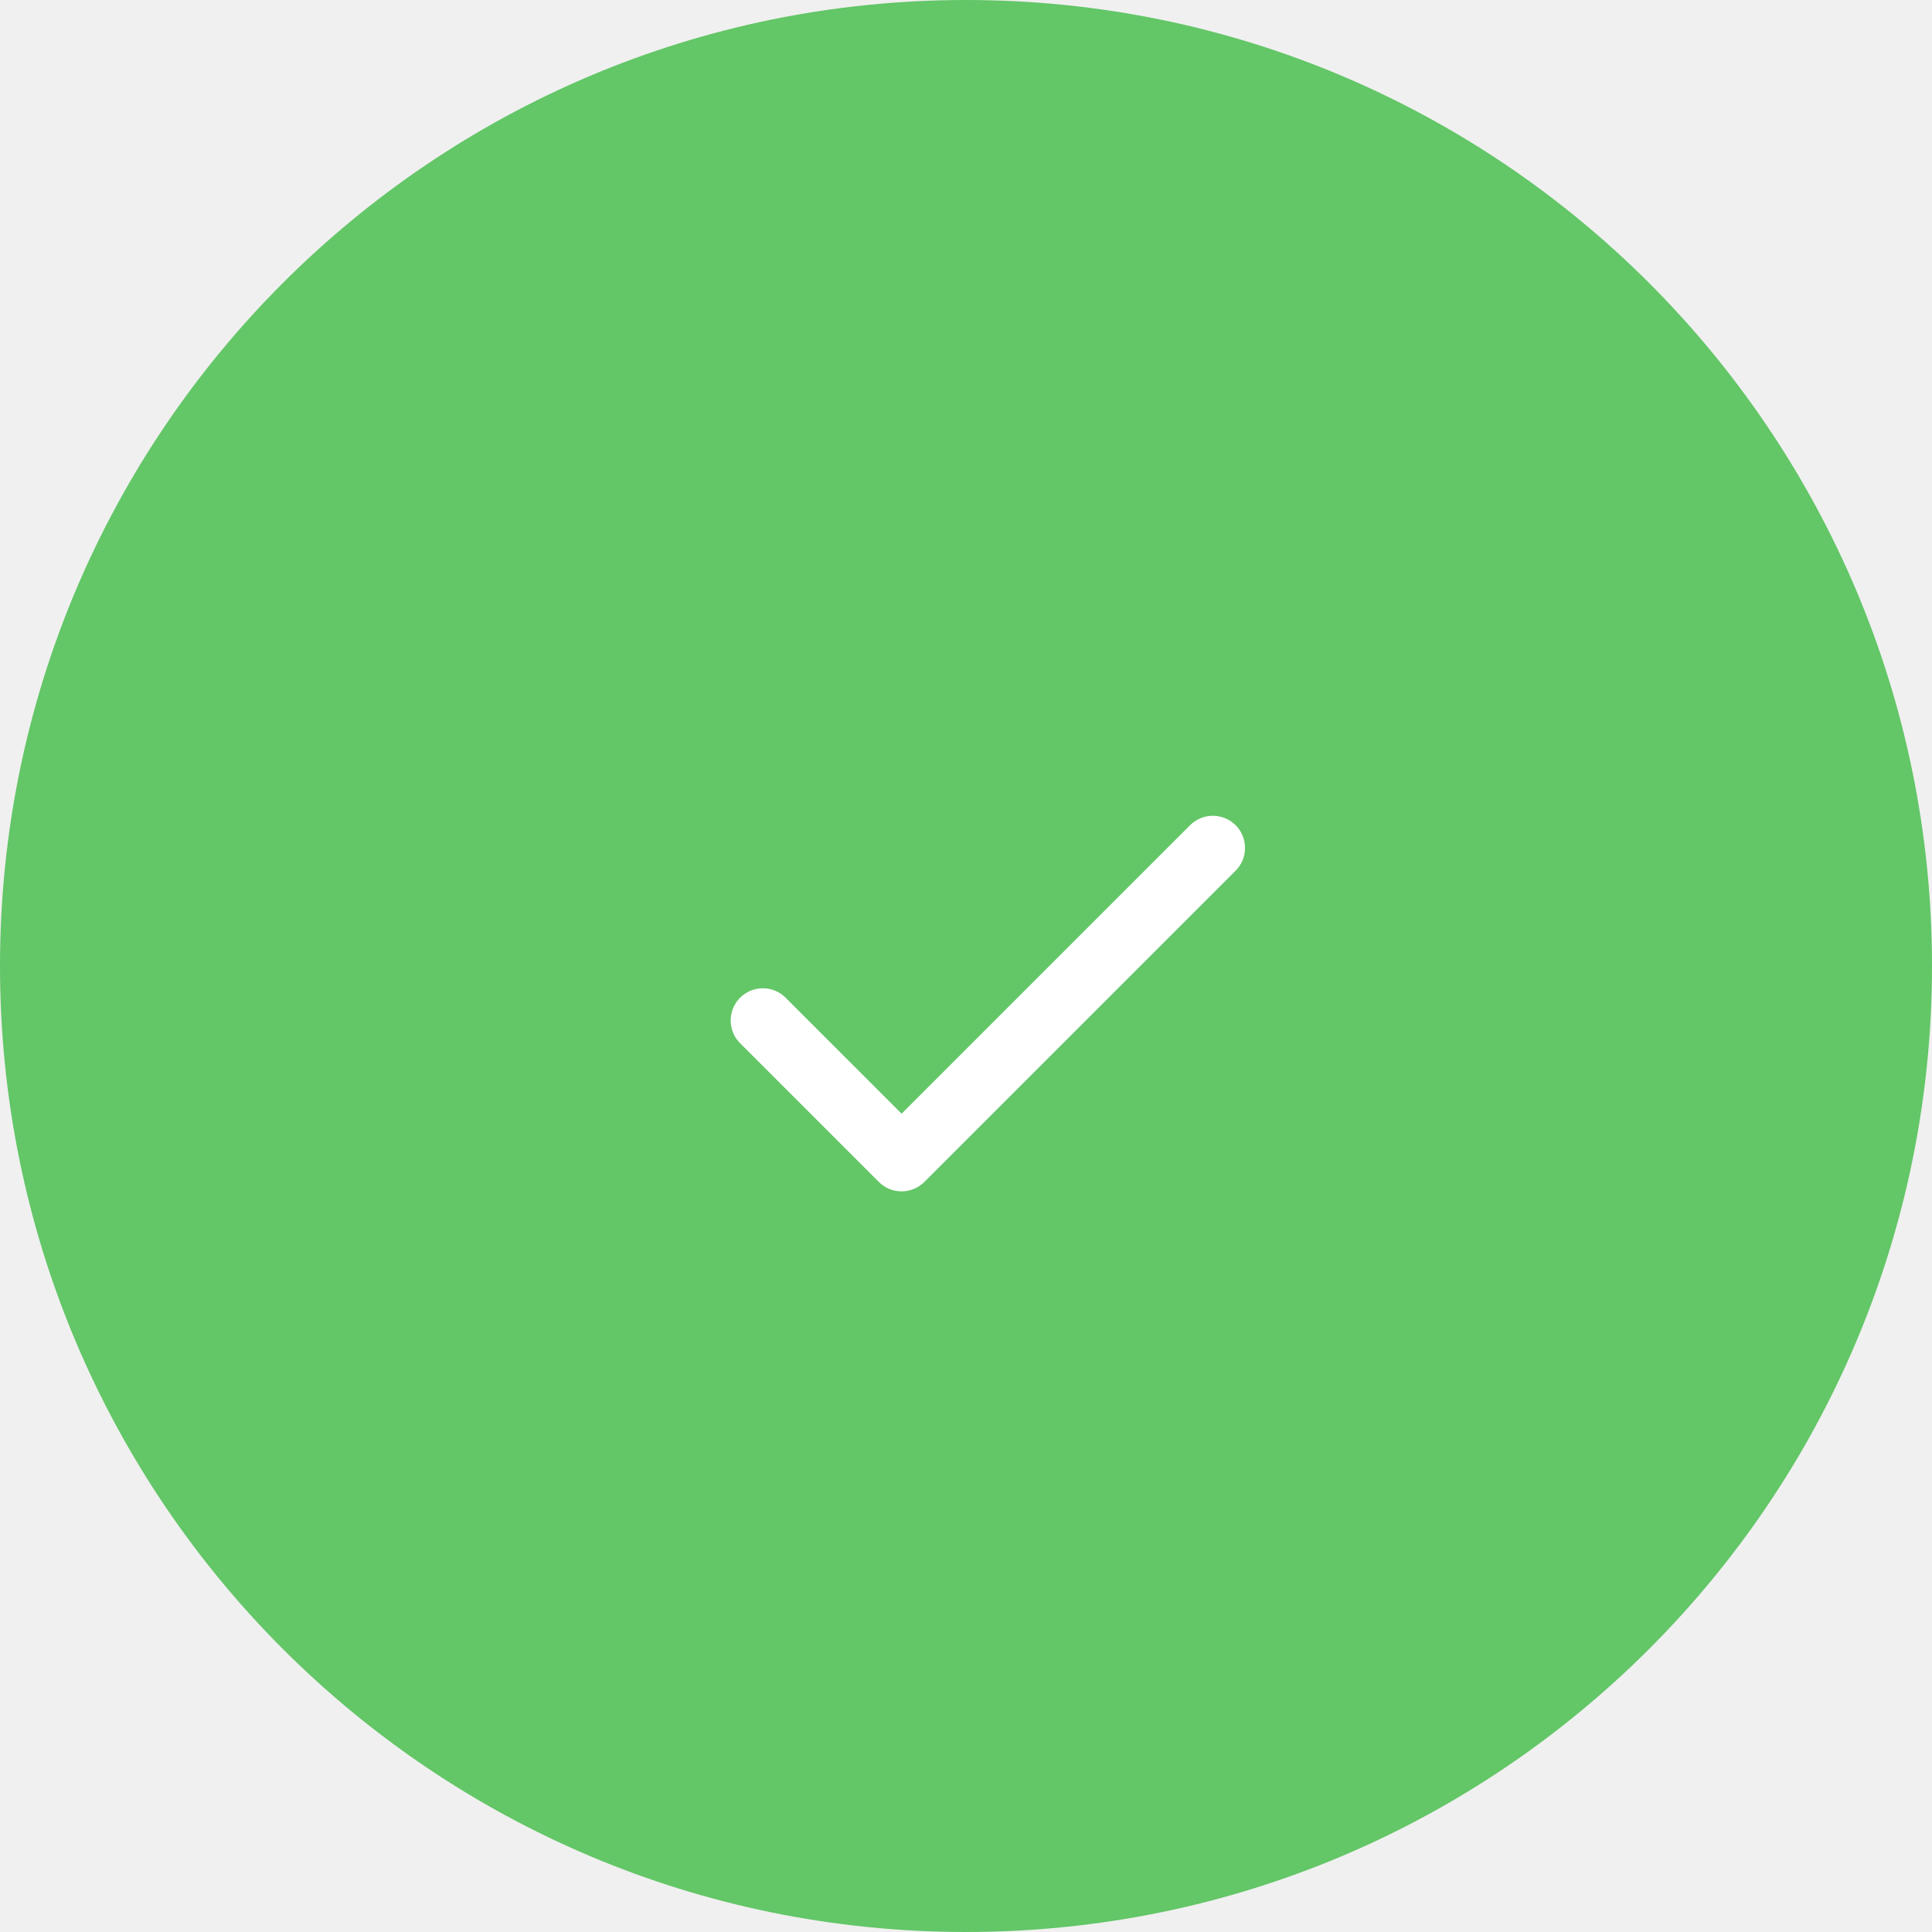
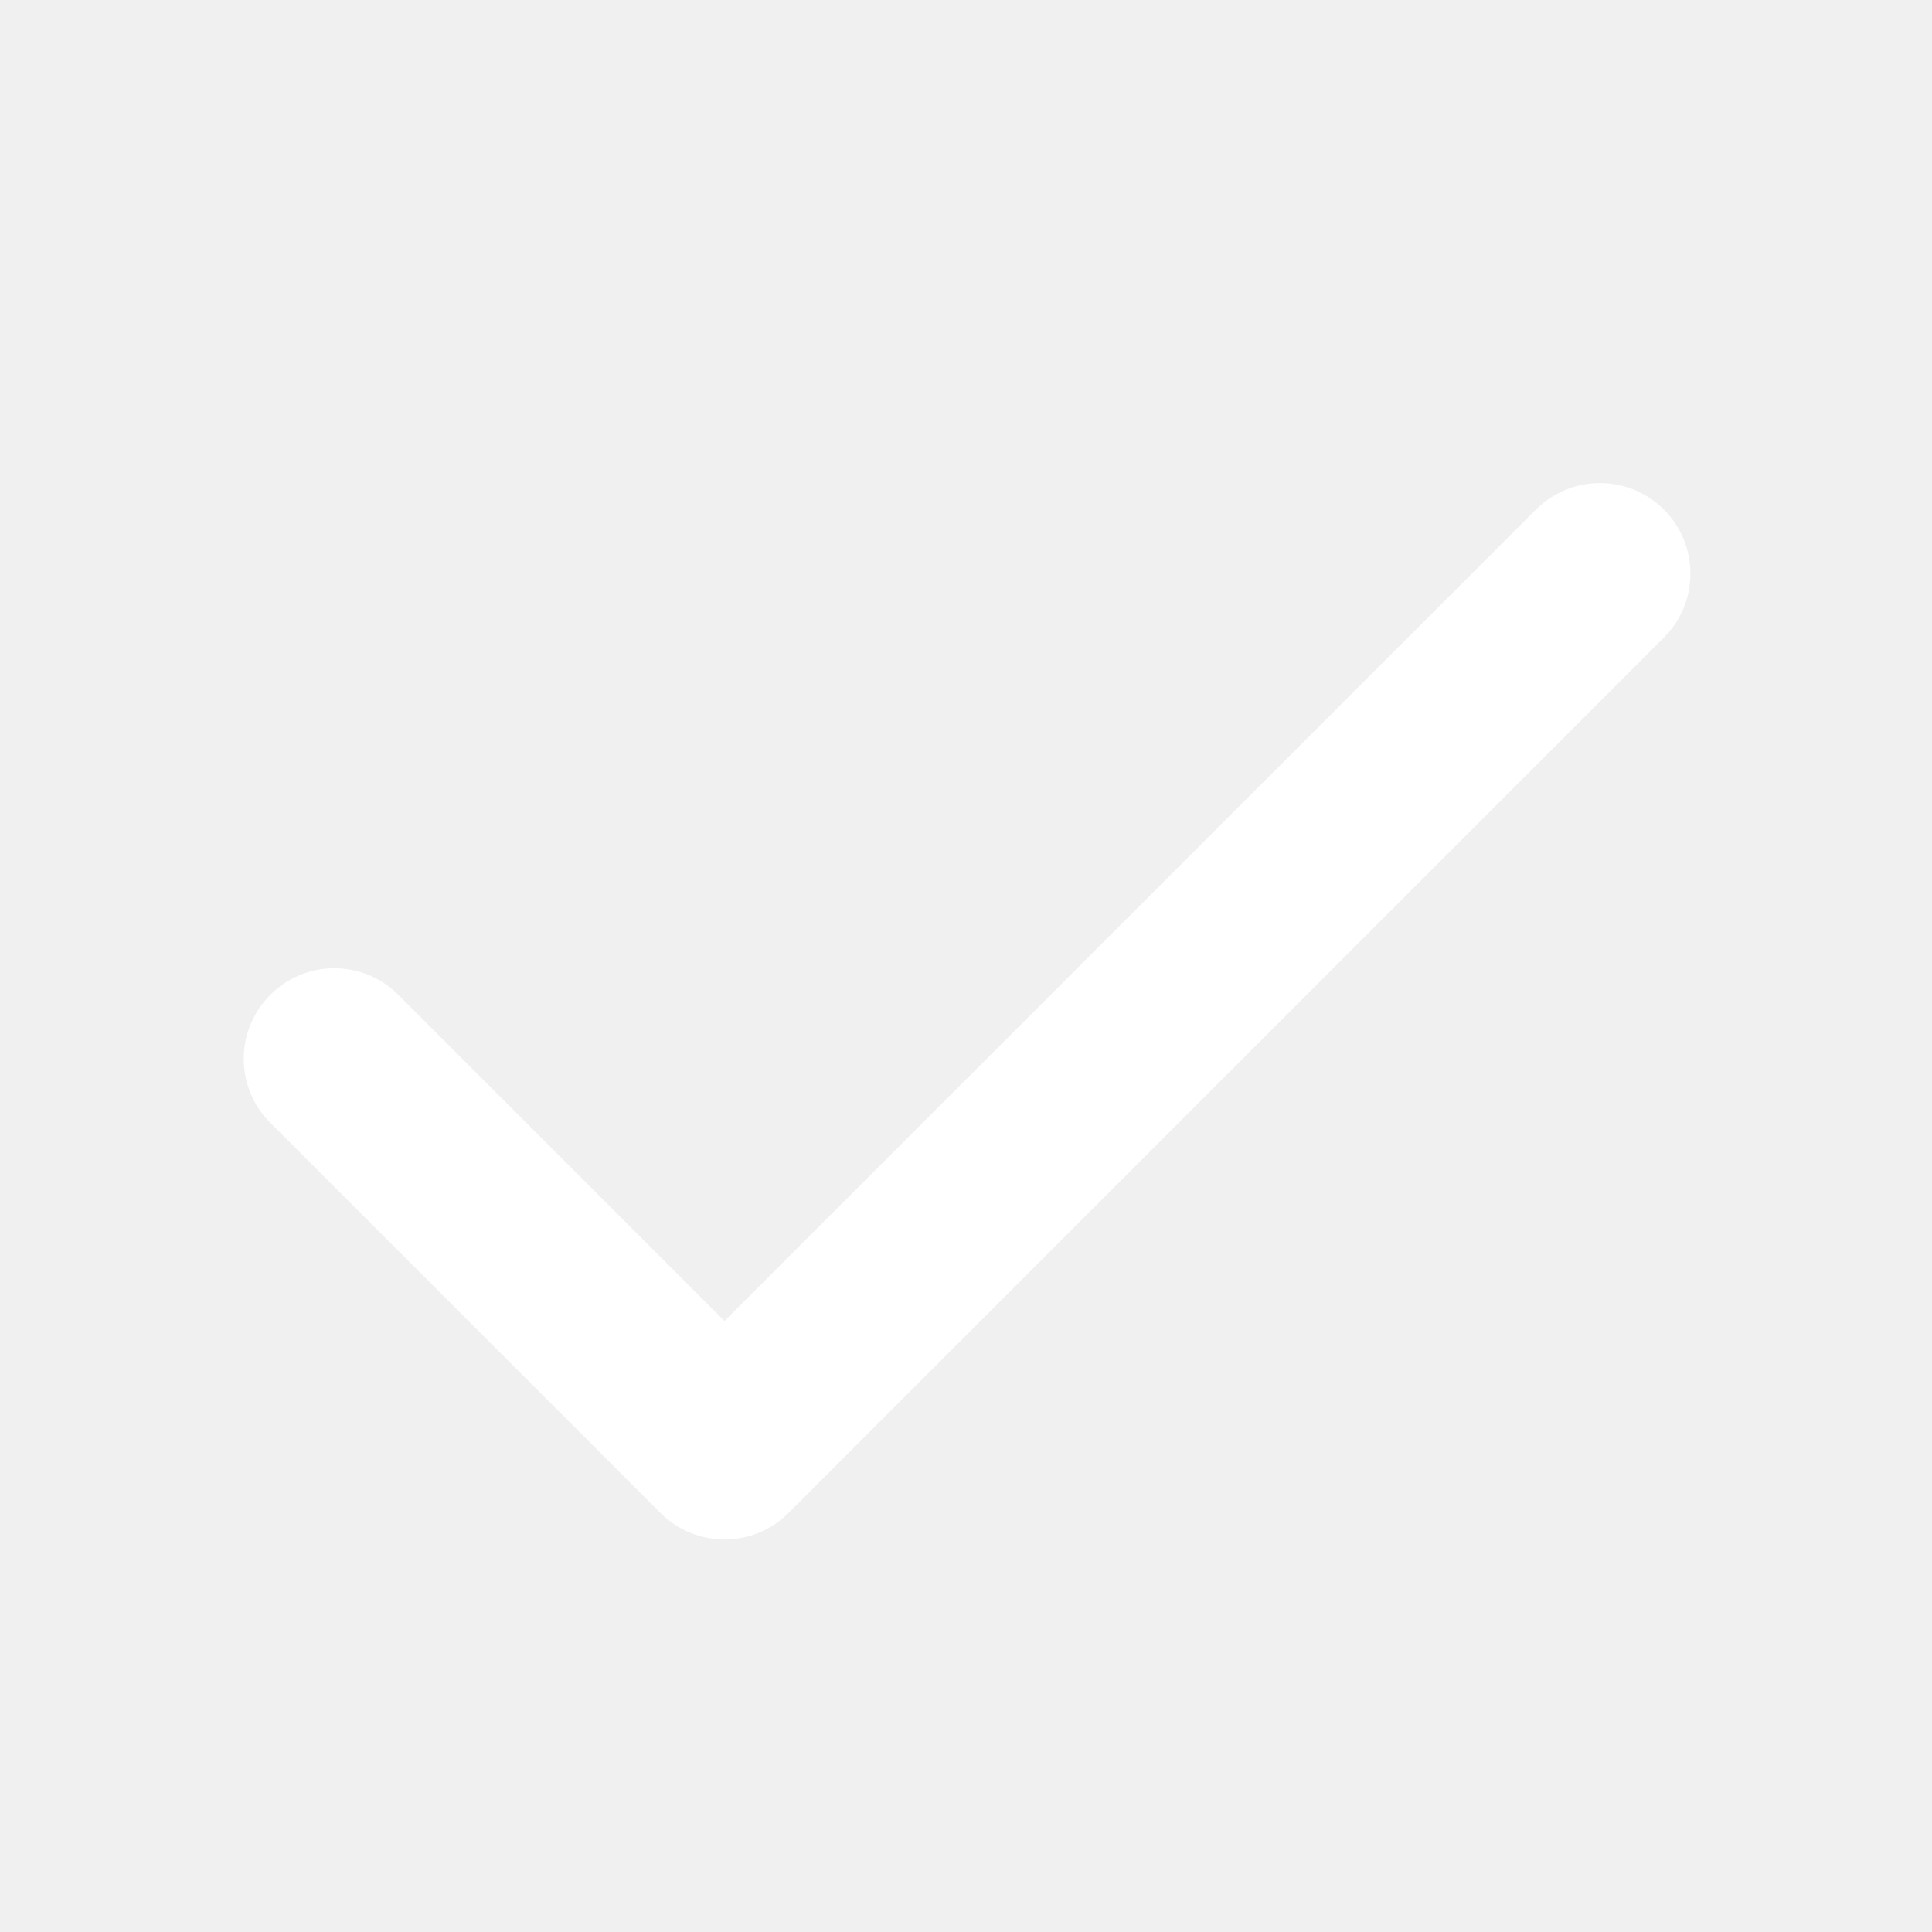
- <svg xmlns="http://www.w3.org/2000/svg" width="45" height="45" viewBox="0 0 45 45" fill="none">
-   <circle cx="22.5" cy="22.5" r="22.5" fill="#63C667" />
-   <path fill-rule="evenodd" clip-rule="evenodd" d="M28.78 19.22C28.921 19.361 28.999 19.551 28.999 19.75C28.999 19.949 28.921 20.139 28.78 20.28L21.53 27.53C21.389 27.671 21.199 27.749 21 27.749C20.801 27.749 20.611 27.671 20.47 27.53L17.22 24.28C17.087 24.138 17.015 23.95 17.019 23.756C17.022 23.561 17.101 23.376 17.238 23.238C17.376 23.101 17.561 23.022 17.756 23.019C17.95 23.015 18.138 23.088 18.28 23.22L21 25.94L27.72 19.22C27.861 19.08 28.051 19.001 28.25 19.001C28.449 19.001 28.639 19.08 28.78 19.22Z" fill="white" />
+ <svg xmlns="http://www.w3.org/2000/svg" width="24" height="24" viewBox="0 0 24 24" fill="none">
+   <path fill-rule="evenodd" clip-rule="evenodd" d="M20.67 6.33C20.881 6.541 20.999 6.827 20.999 7.125C20.999 7.423 20.881 7.709 20.67 7.92L9.795 18.795C9.584 19.006 9.298 19.124 9 19.124C8.702 19.124 8.416 19.006 8.205 18.795L3.33 13.92C3.131 13.707 3.023 13.425 3.028 13.133C3.033 12.842 3.151 12.564 3.358 12.358C3.564 12.151 3.842 12.033 4.133 12.028C4.425 12.023 4.707 12.131 4.92 12.33L9 16.41L19.08 6.33C19.291 6.119 19.577 6.001 19.875 6.001C20.173 6.001 20.459 6.119 20.67 6.33Z" fill="white" />
</svg>
